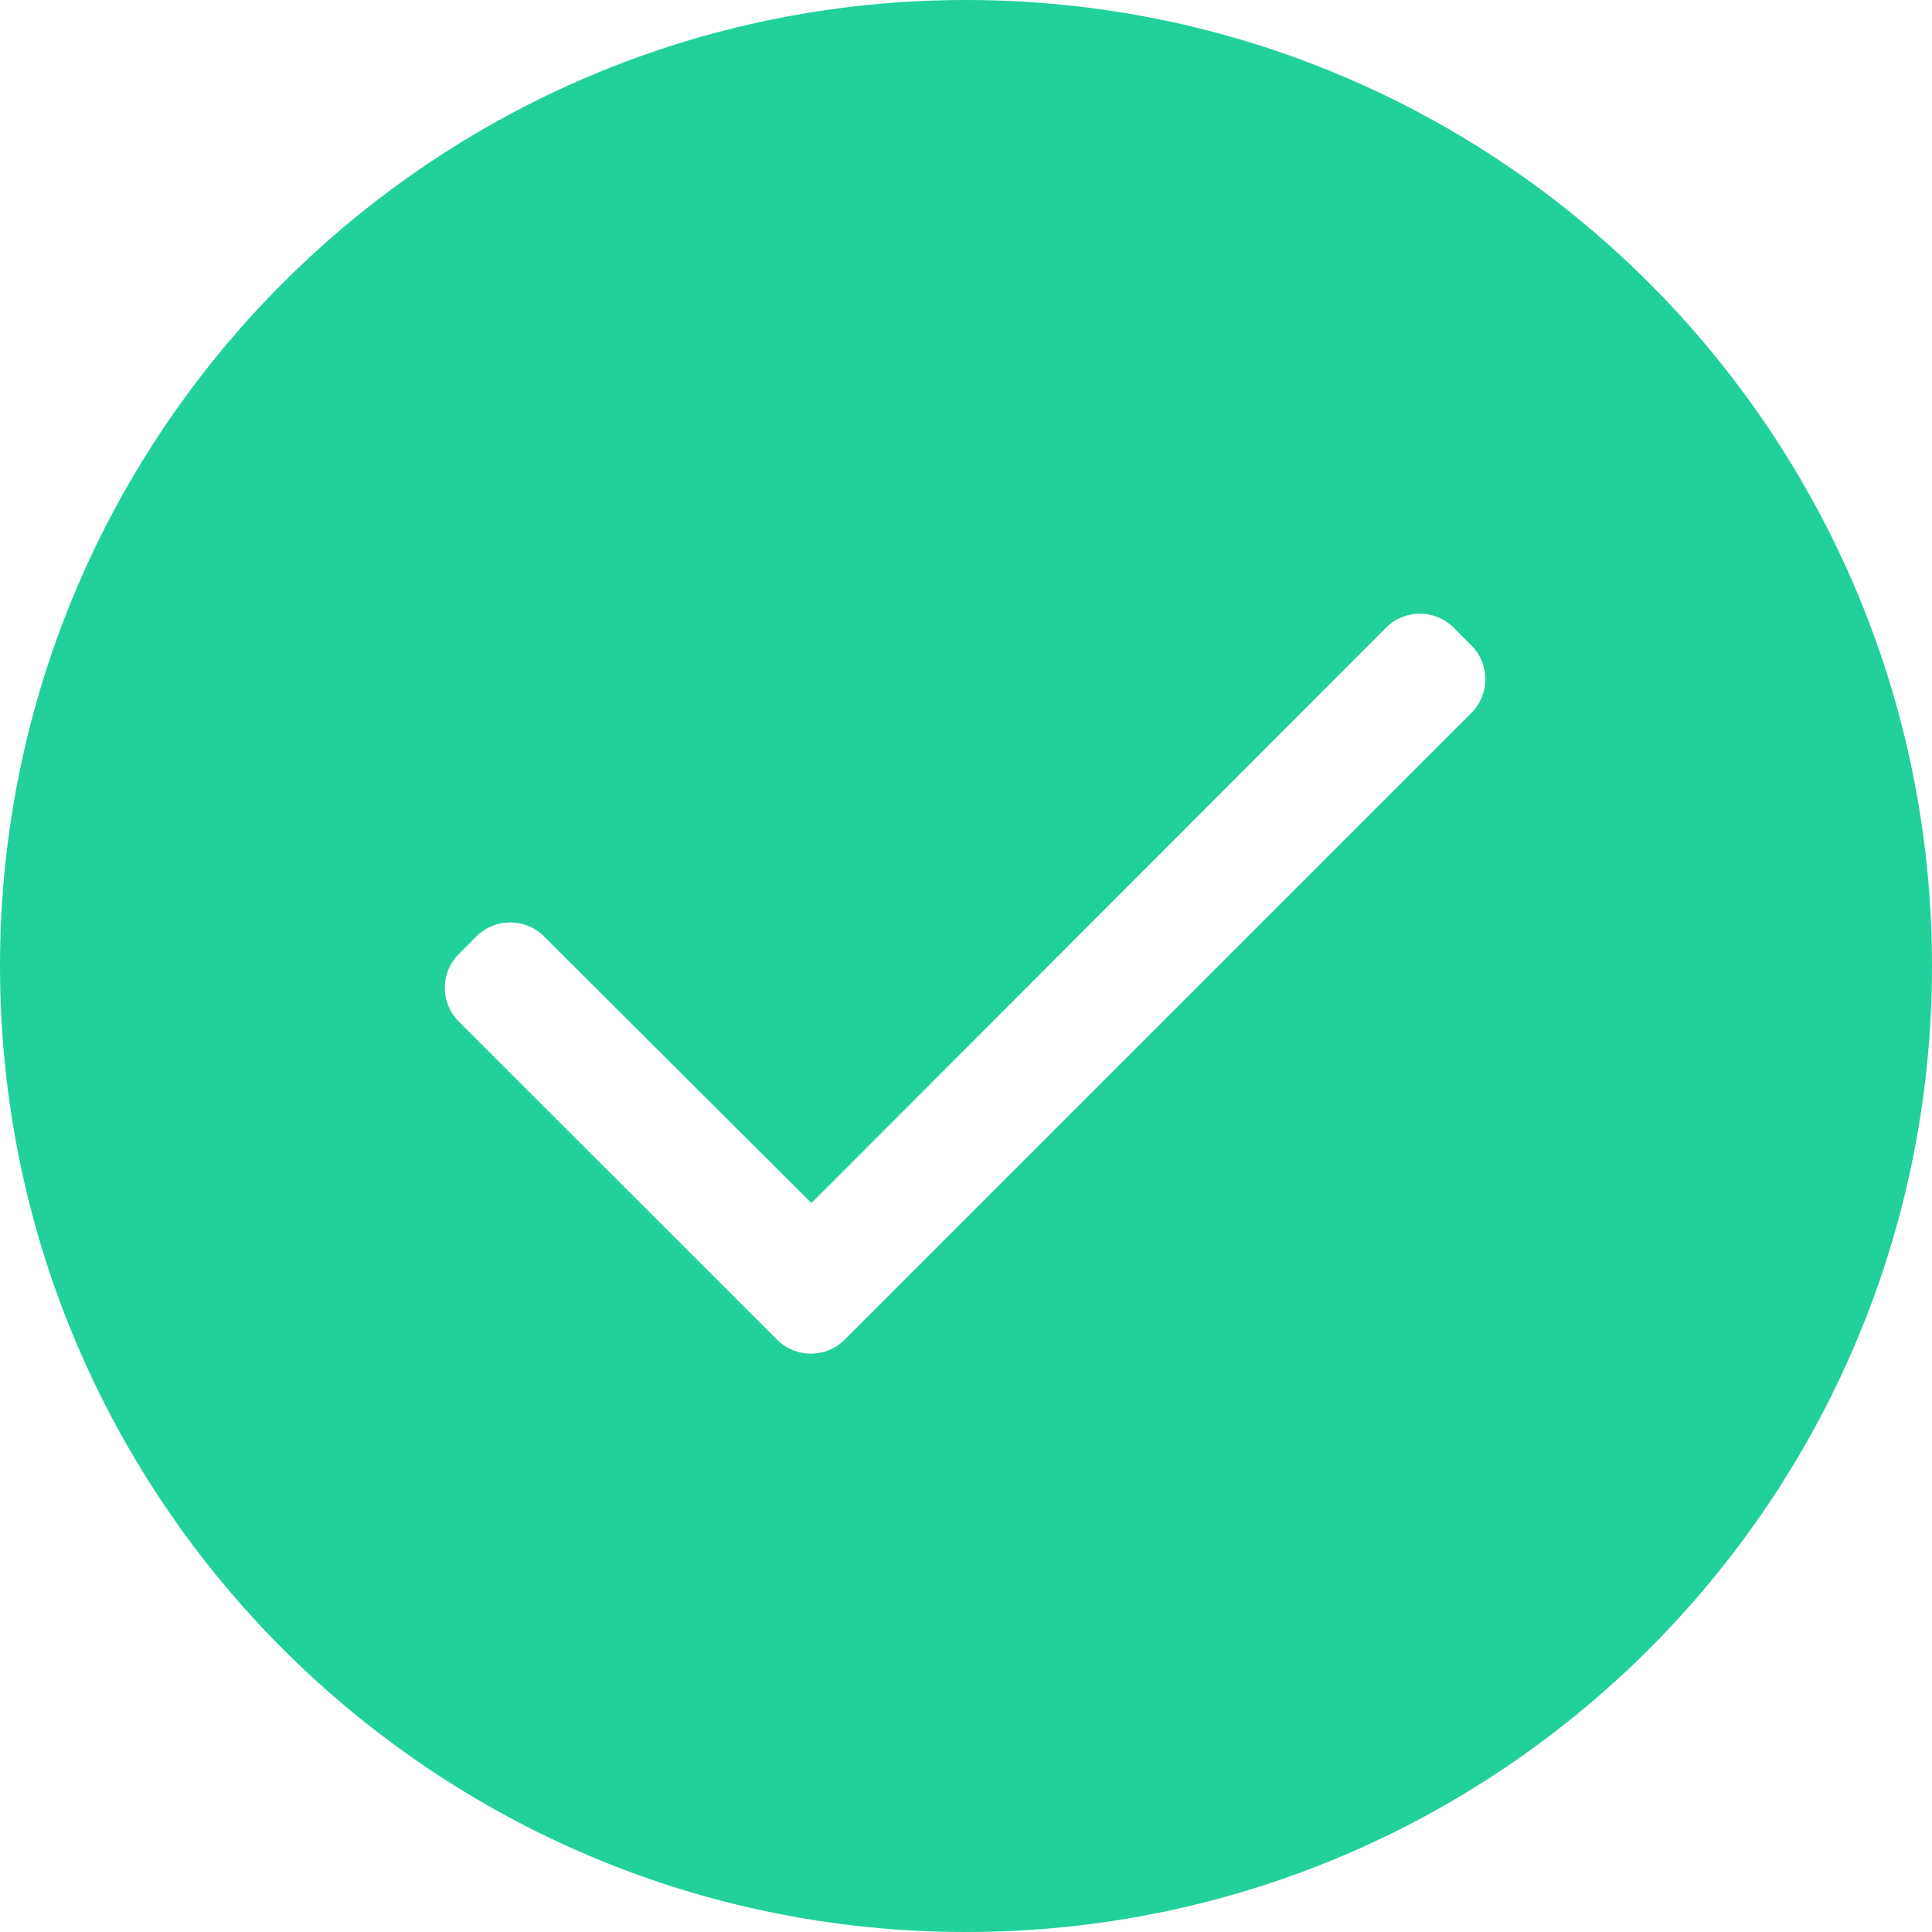
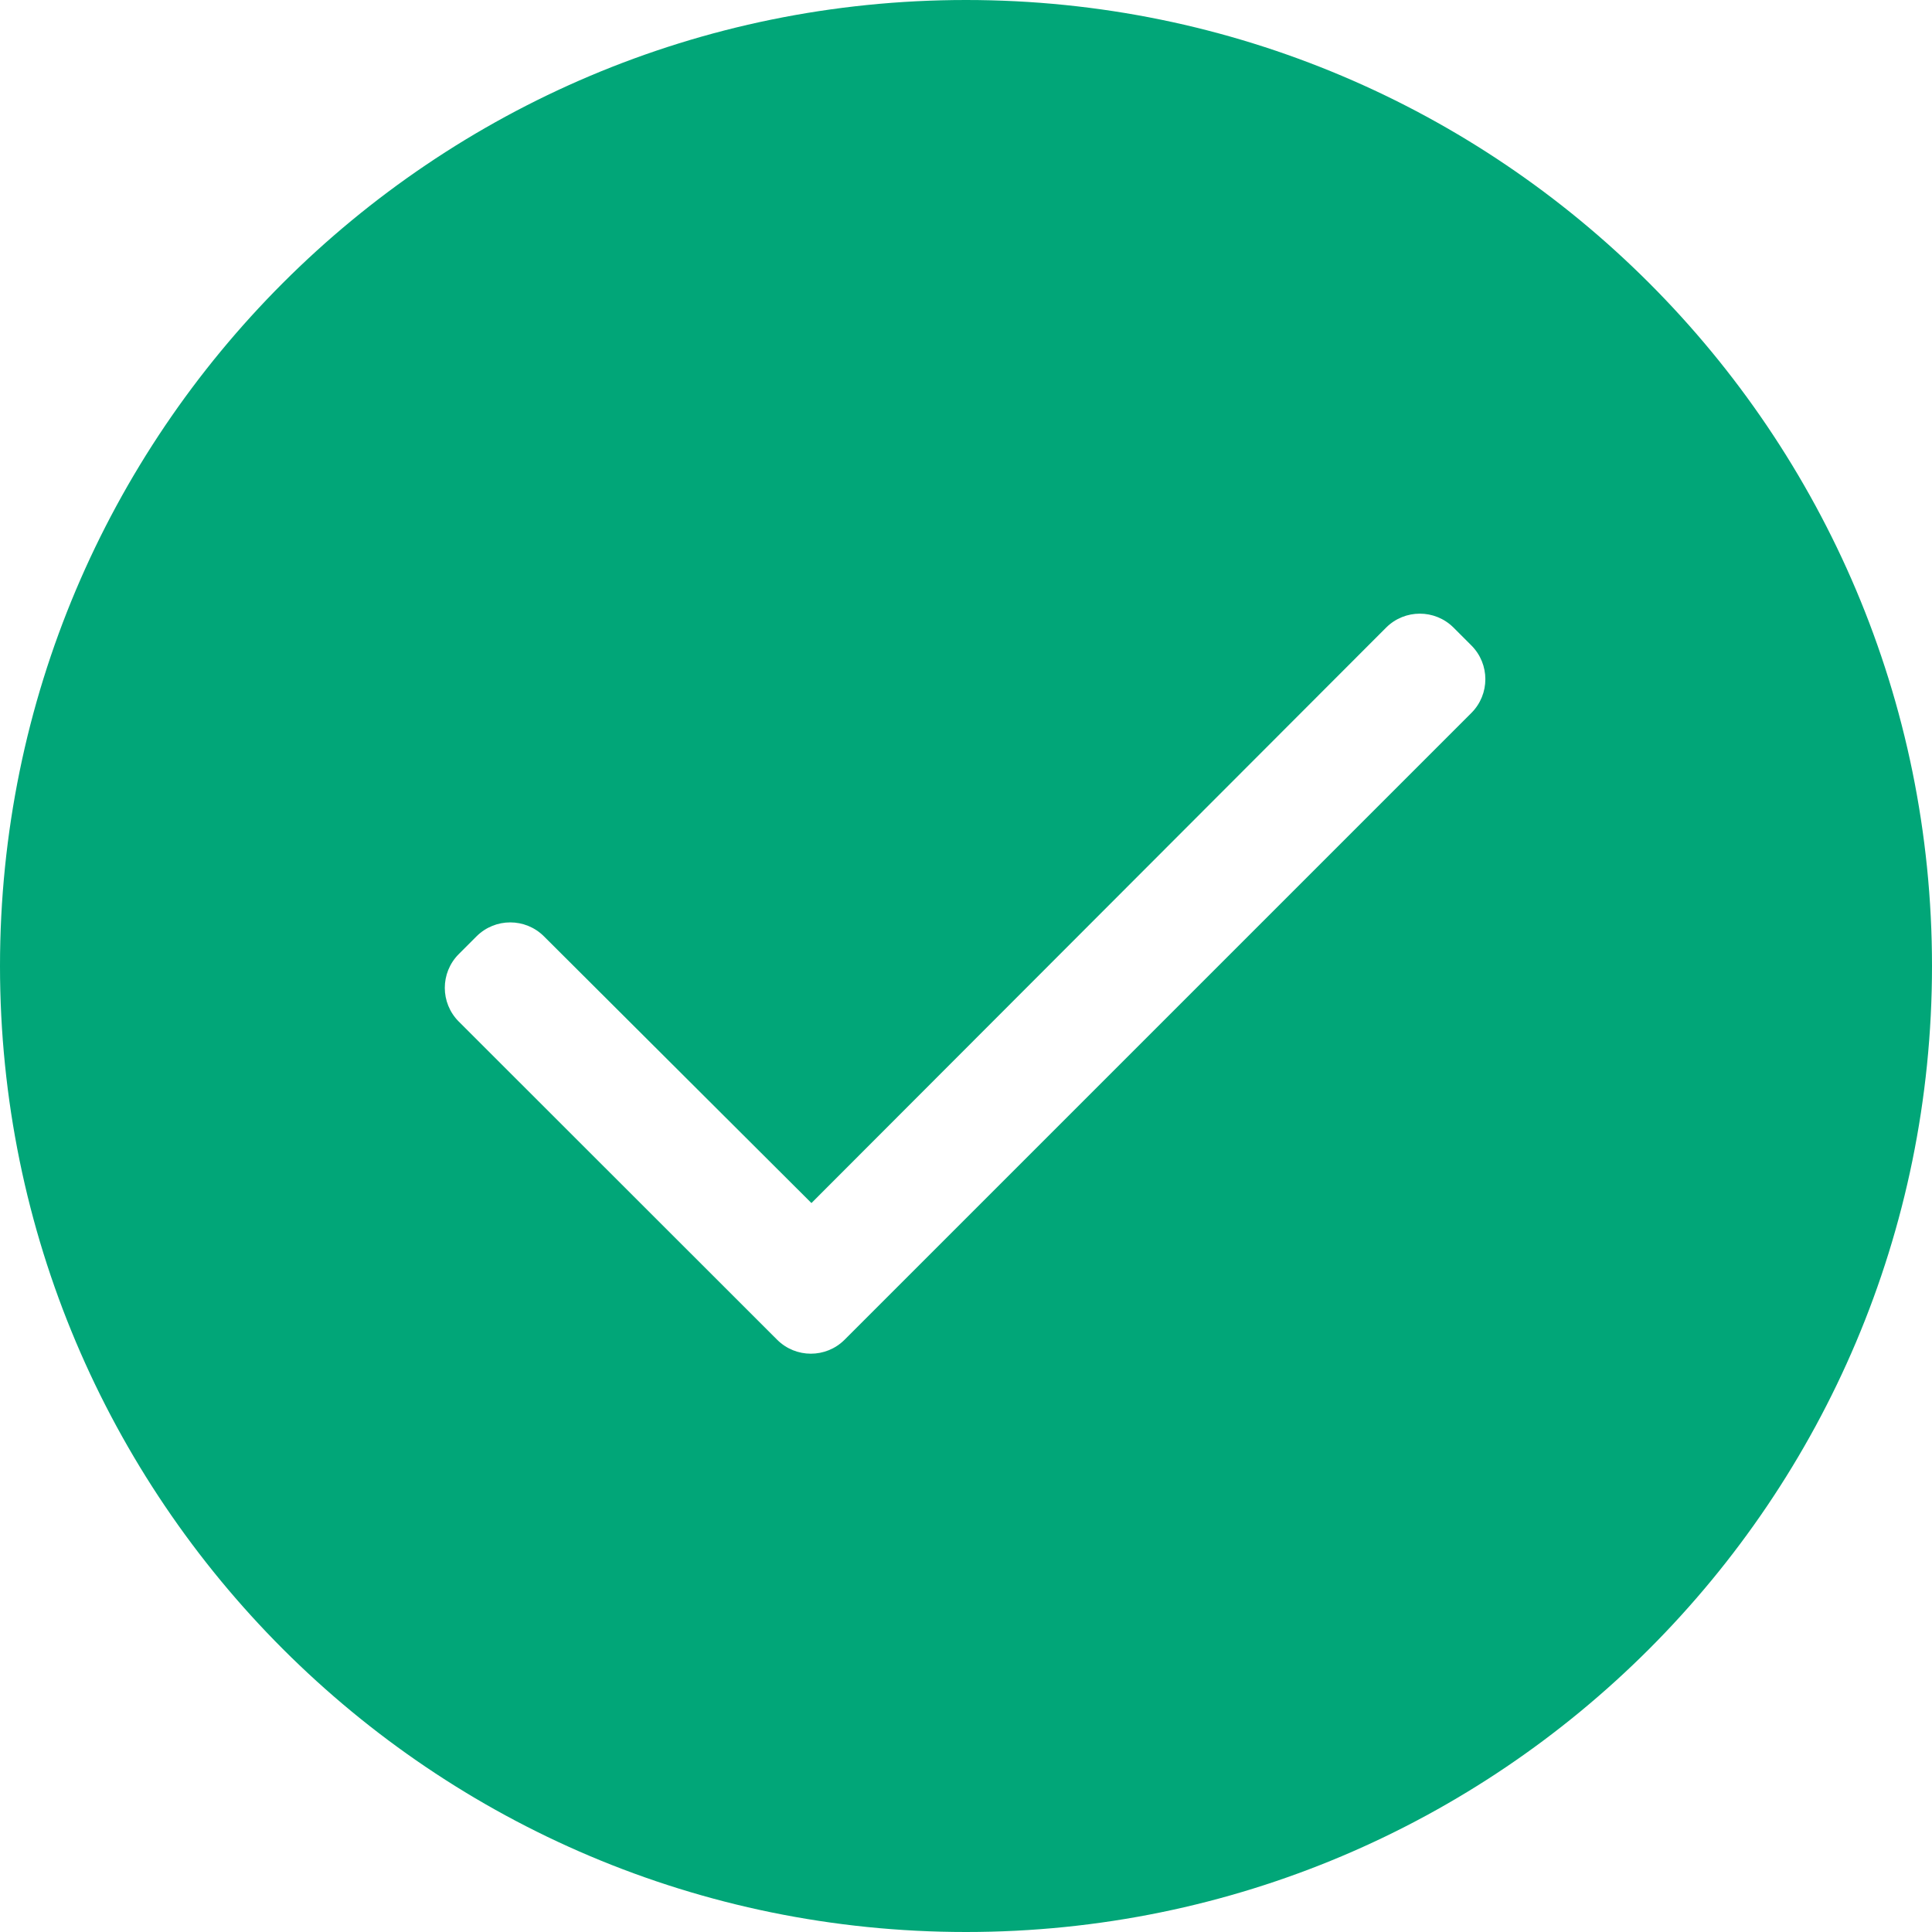
<svg xmlns="http://www.w3.org/2000/svg" width="20" height="20" viewBox="0 0 20 20">
-   <path fill="#22d09c" fill-rule="nonzero" d="M10 0C4.477 0 0 4.477 0 10s4.477 10 10 10 10-4.477 10-10A10 10 0 0 0 10 0zm5.232 7.38l-6.49 6.49a.494.494 0 0 1-.696 0l-3.298-3.296a.494.494 0 0 1 0-.696l.186-.186a.494.494 0 0 1 .696 0l2.77 2.762 5.95-5.958a.494.494 0 0 1 .696 0l.186.186a.494.494 0 0 1 0 .698z" />
+   <path fill="#01a678" fill-rule="nonzero" d="M10 0C4.477 0 0 4.477 0 10s4.477 10 10 10 10-4.477 10-10A10 10 0 0 0 10 0zm5.232 7.38l-6.49 6.49a.494.494 0 0 1-.696 0l-3.298-3.296a.494.494 0 0 1 0-.696l.186-.186a.494.494 0 0 1 .696 0l2.77 2.762 5.95-5.958a.494.494 0 0 1 .696 0l.186.186a.494.494 0 0 1 0 .698z" />
</svg>
